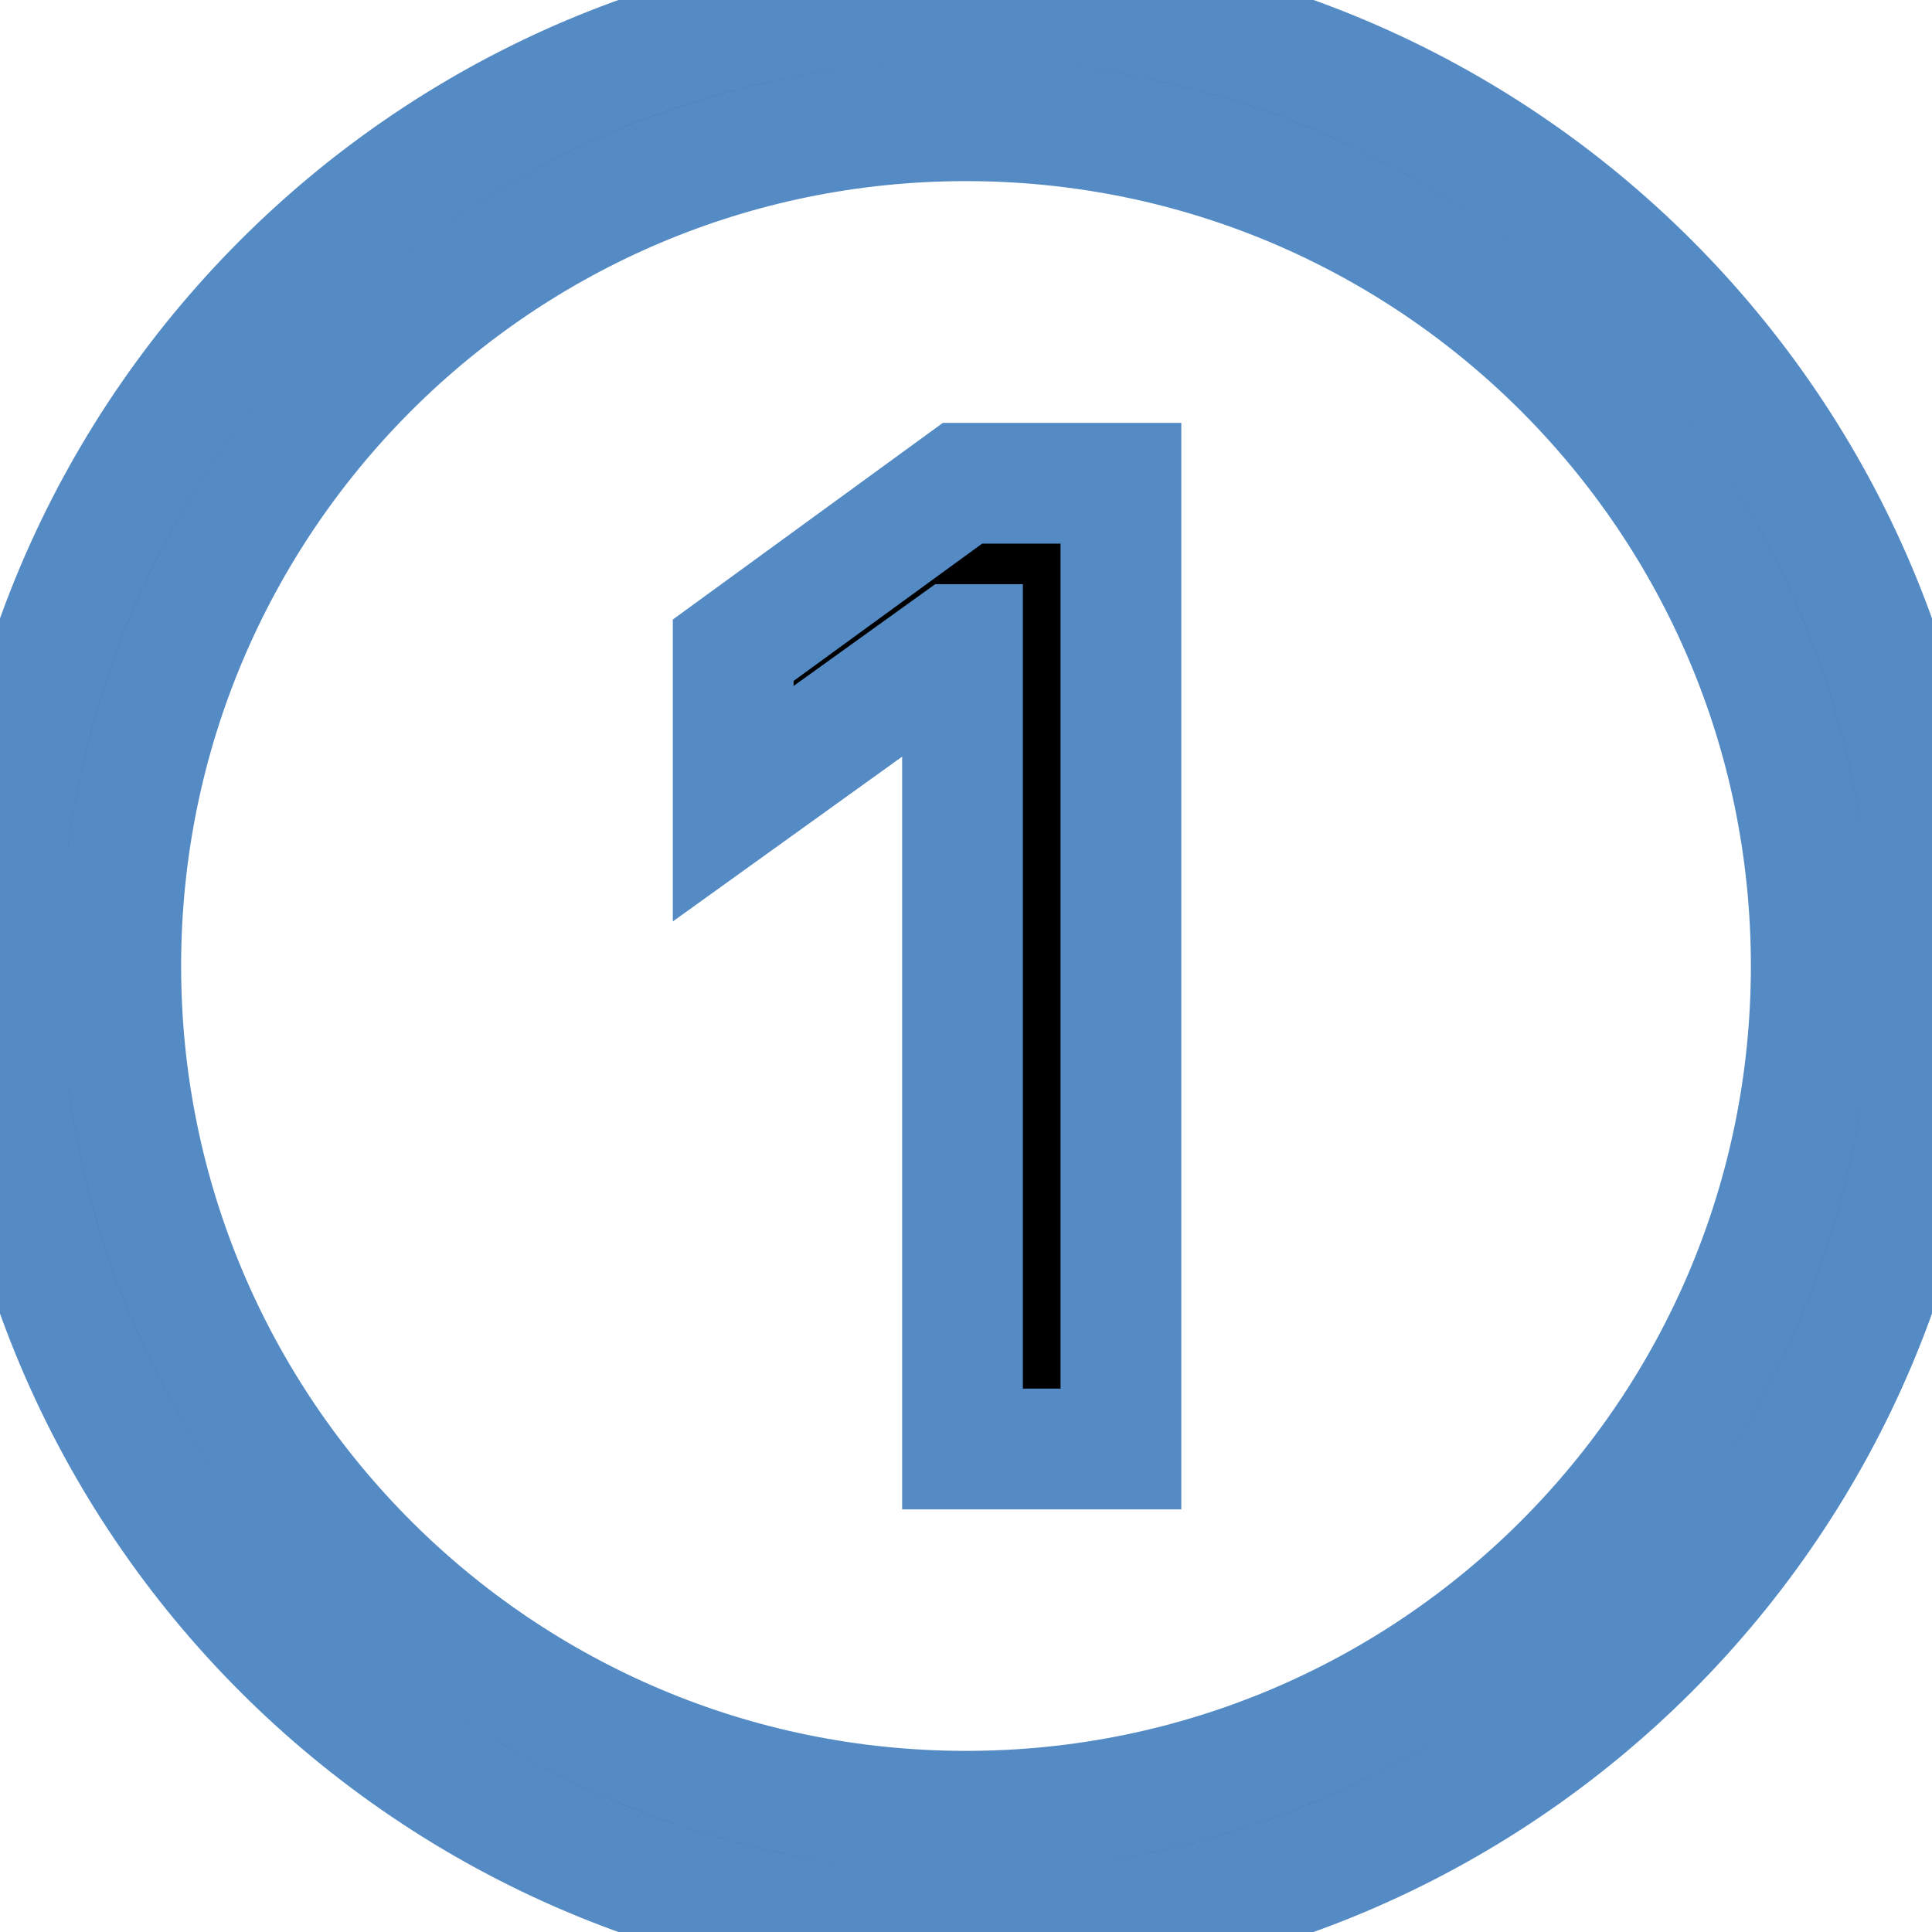
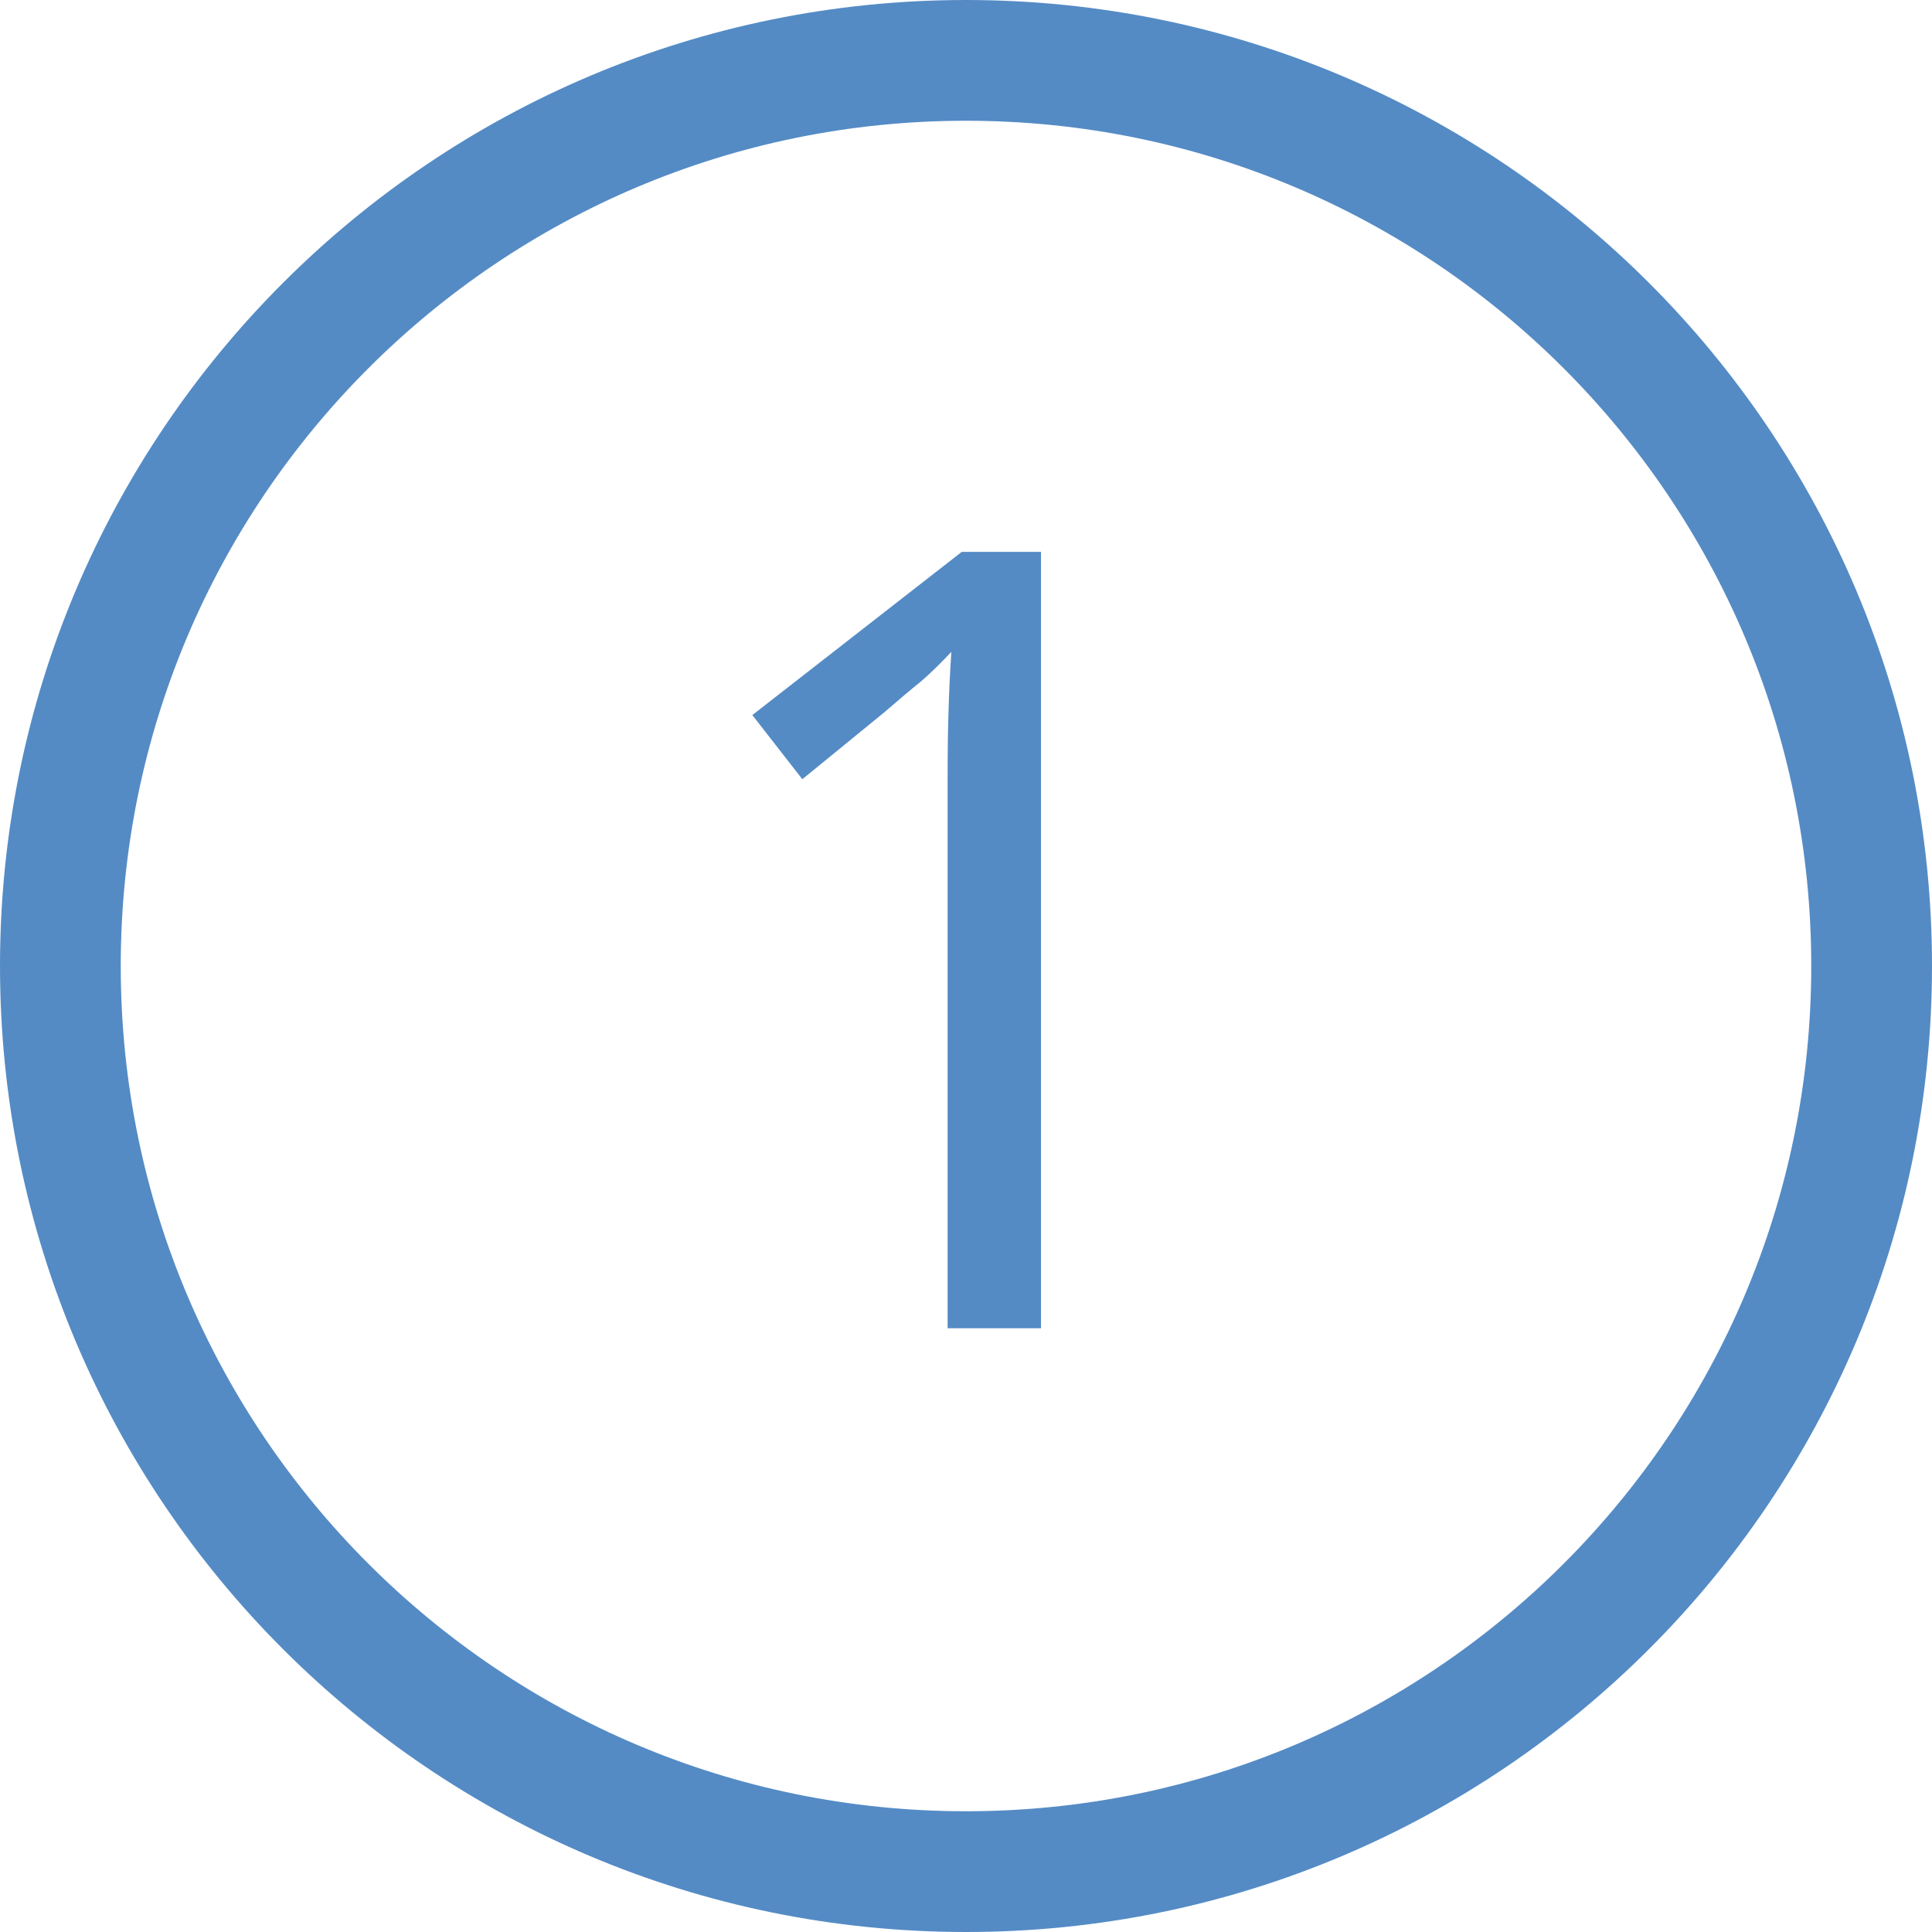
- <svg xmlns="http://www.w3.org/2000/svg" width="16" height="16" fill="currentColor" stroke="#548BC5" class="bi bi-1-circle" viewBox="0 0 16 16">
-   <path d="M1 8a7 7 0 1 0 14 0A7 7 0 0 0 1 8m15 0A8 8 0 1 1 0 8a8 8 0 0 1 16 0M9.283 4.002V12H7.971V5.338h-.065L6.072 6.656V5.385l1.899-1.383z" />
+ <svg xmlns="http://www.w3.org/2000/svg" width="20" height="20" viewBox="0 0 32 32" fill="none">
+   <circle cx="16" cy="16" r="15" stroke="#548BC5" stroke-width="2" />
+   <text x="16" y="22" text-anchor="middle" fill="#548BC5" font-size="18" font-family="sans-serif">1</text>
</svg>
